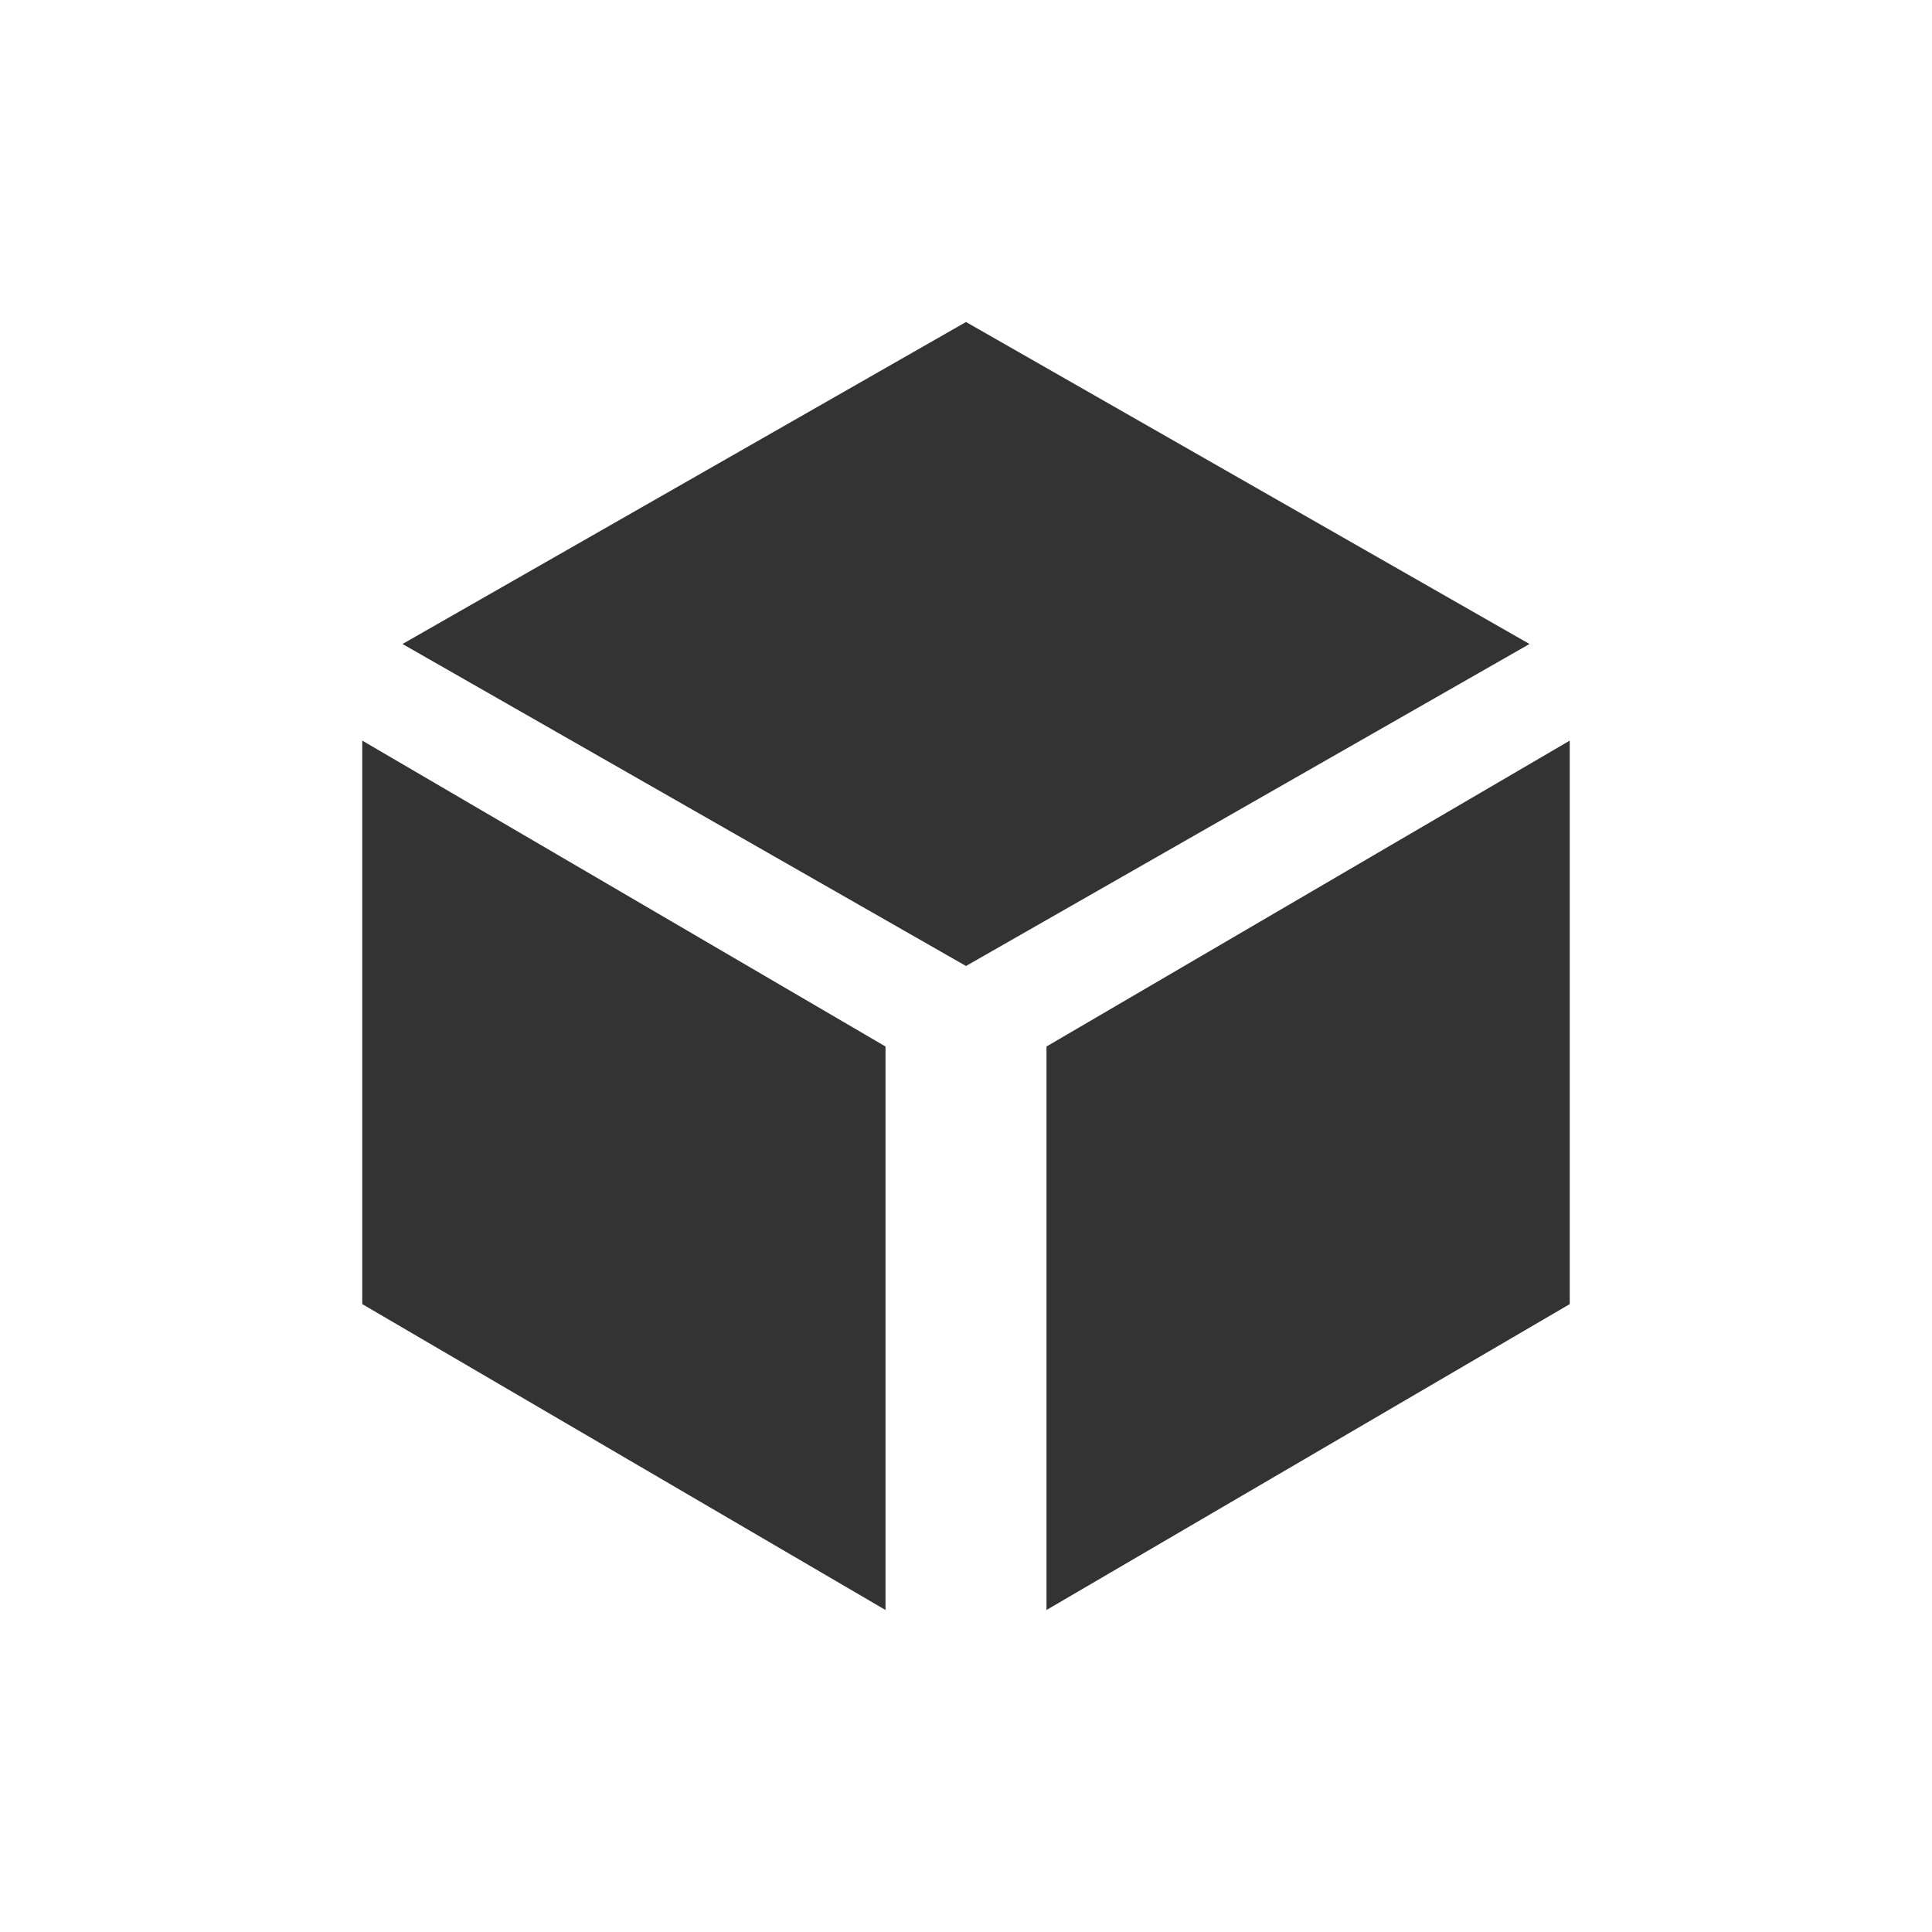
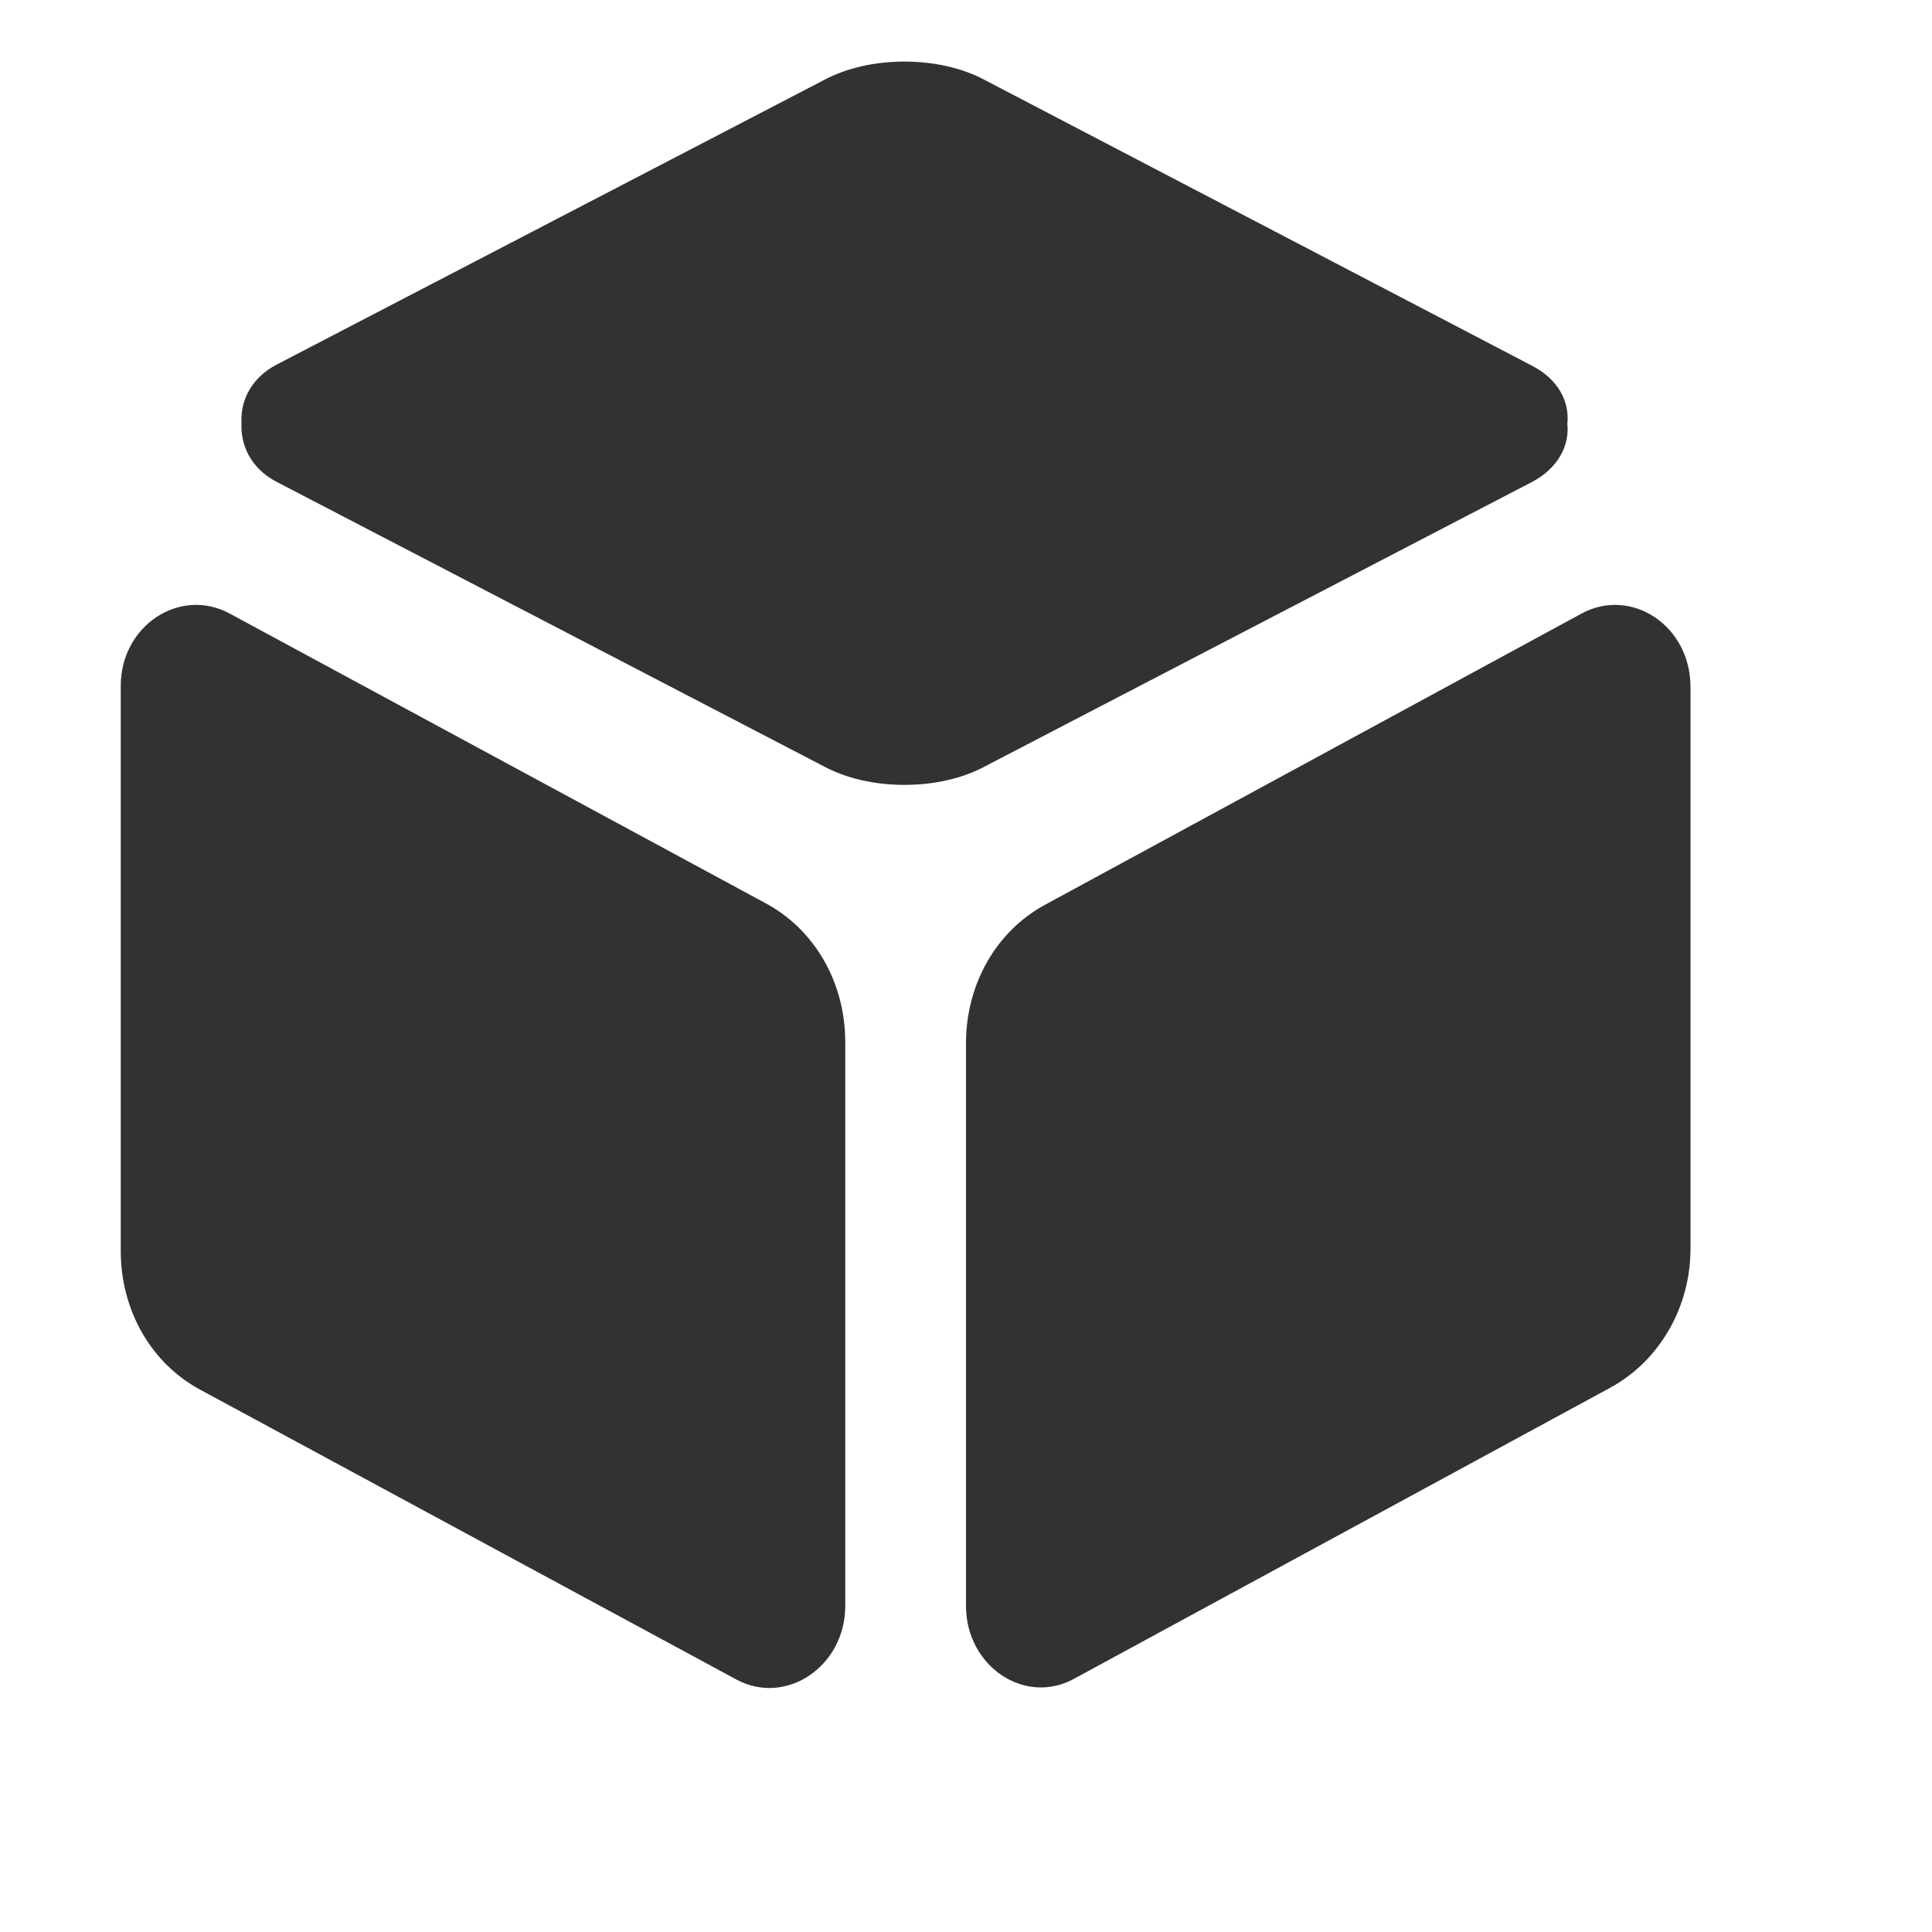
- <svg xmlns="http://www.w3.org/2000/svg" viewBox="0 0 24 24" width="48" height="48">
-   <path fill="#333333" d="M 12 4 L 19 8 L 12 12 L 5 8 Z" />
-   <path fill="#333333" d="M 4.5 9.2 L 11 13 L 11 20 L 4.5 16.2 Z" />
-   <path fill="#333333" d="M 19.5 9.2 L 13 13 L 13 20 L 19.5 16.2 Z" />
+ <svg xmlns="http://www.w3.org/2000/svg" t="1781773804589" class="icon" viewBox="0 0 1024 1024" version="1.1" width="200" height="200">
+   <path d="M838.4 325.12 554.24 479.36C528 493.44 512 521.6 512 552.96l0 298.24c0 32 31.36 53.12 57.6 38.4l284.16-154.24c25.6-14.08 42.24-42.24 42.24-73.6L896 364.16C896 331.52 864.64 311.04 838.4 325.12zM405.76 478.72 121.6 325.12C95.36 311.04 64 331.52 64 363.52l0 299.52c0 31.36 16 59.52 42.24 73.6l284.16 153.6C416.64 904.32 448 883.2 448 851.2L448 552.32C448 520.96 432 492.8 405.76 478.72zM812.16 255.36c13.44-7.04 19.84-19.2 18.56-30.72 1.28-12.16-5.12-23.68-18.56-30.72L522.88 42.88c-12.8-7.04-28.16-10.24-43.52-10.24-15.36 0-30.72 3.2-43.52 10.24L146.56 193.28C133.12 200.32 127.36 212.48 128 224 127.36 236.16 133.12 248.32 146.56 255.36l289.28 150.4c12.8 7.04 28.16 10.24 43.52 10.24 15.36 0 30.72-3.2 43.52-10.24L812.16 255.36z" fill="#323232" />
</svg>
